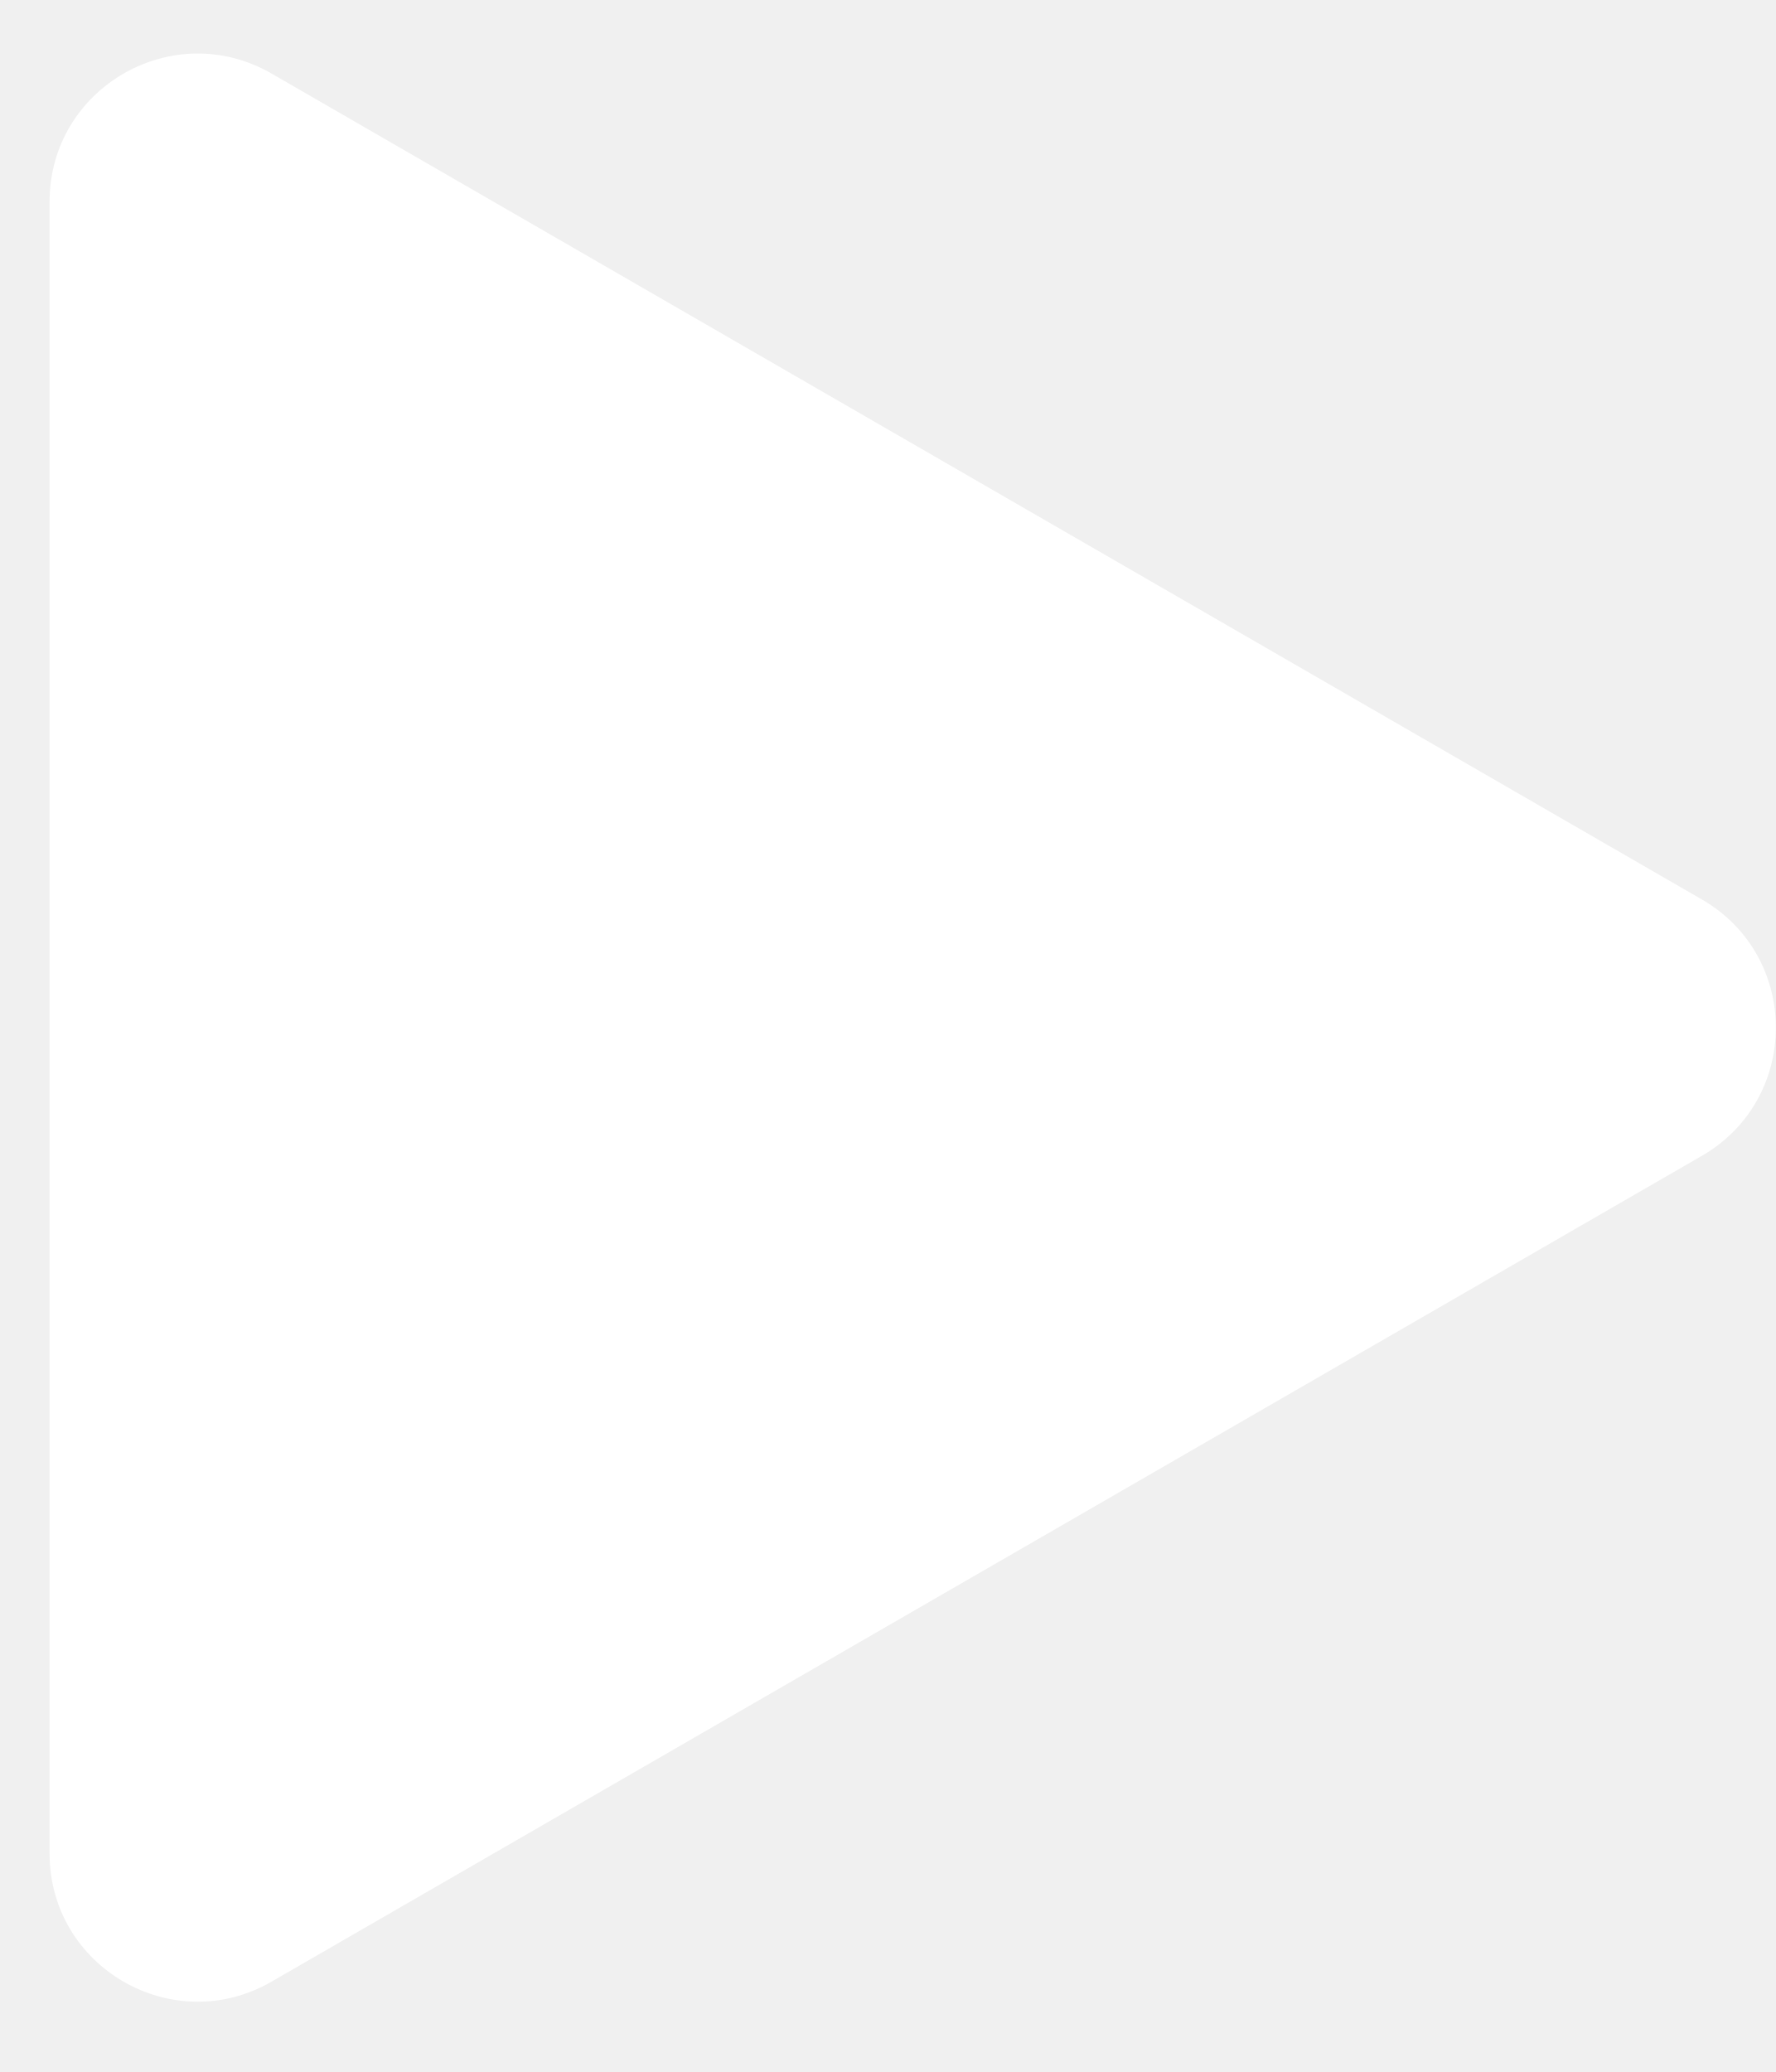
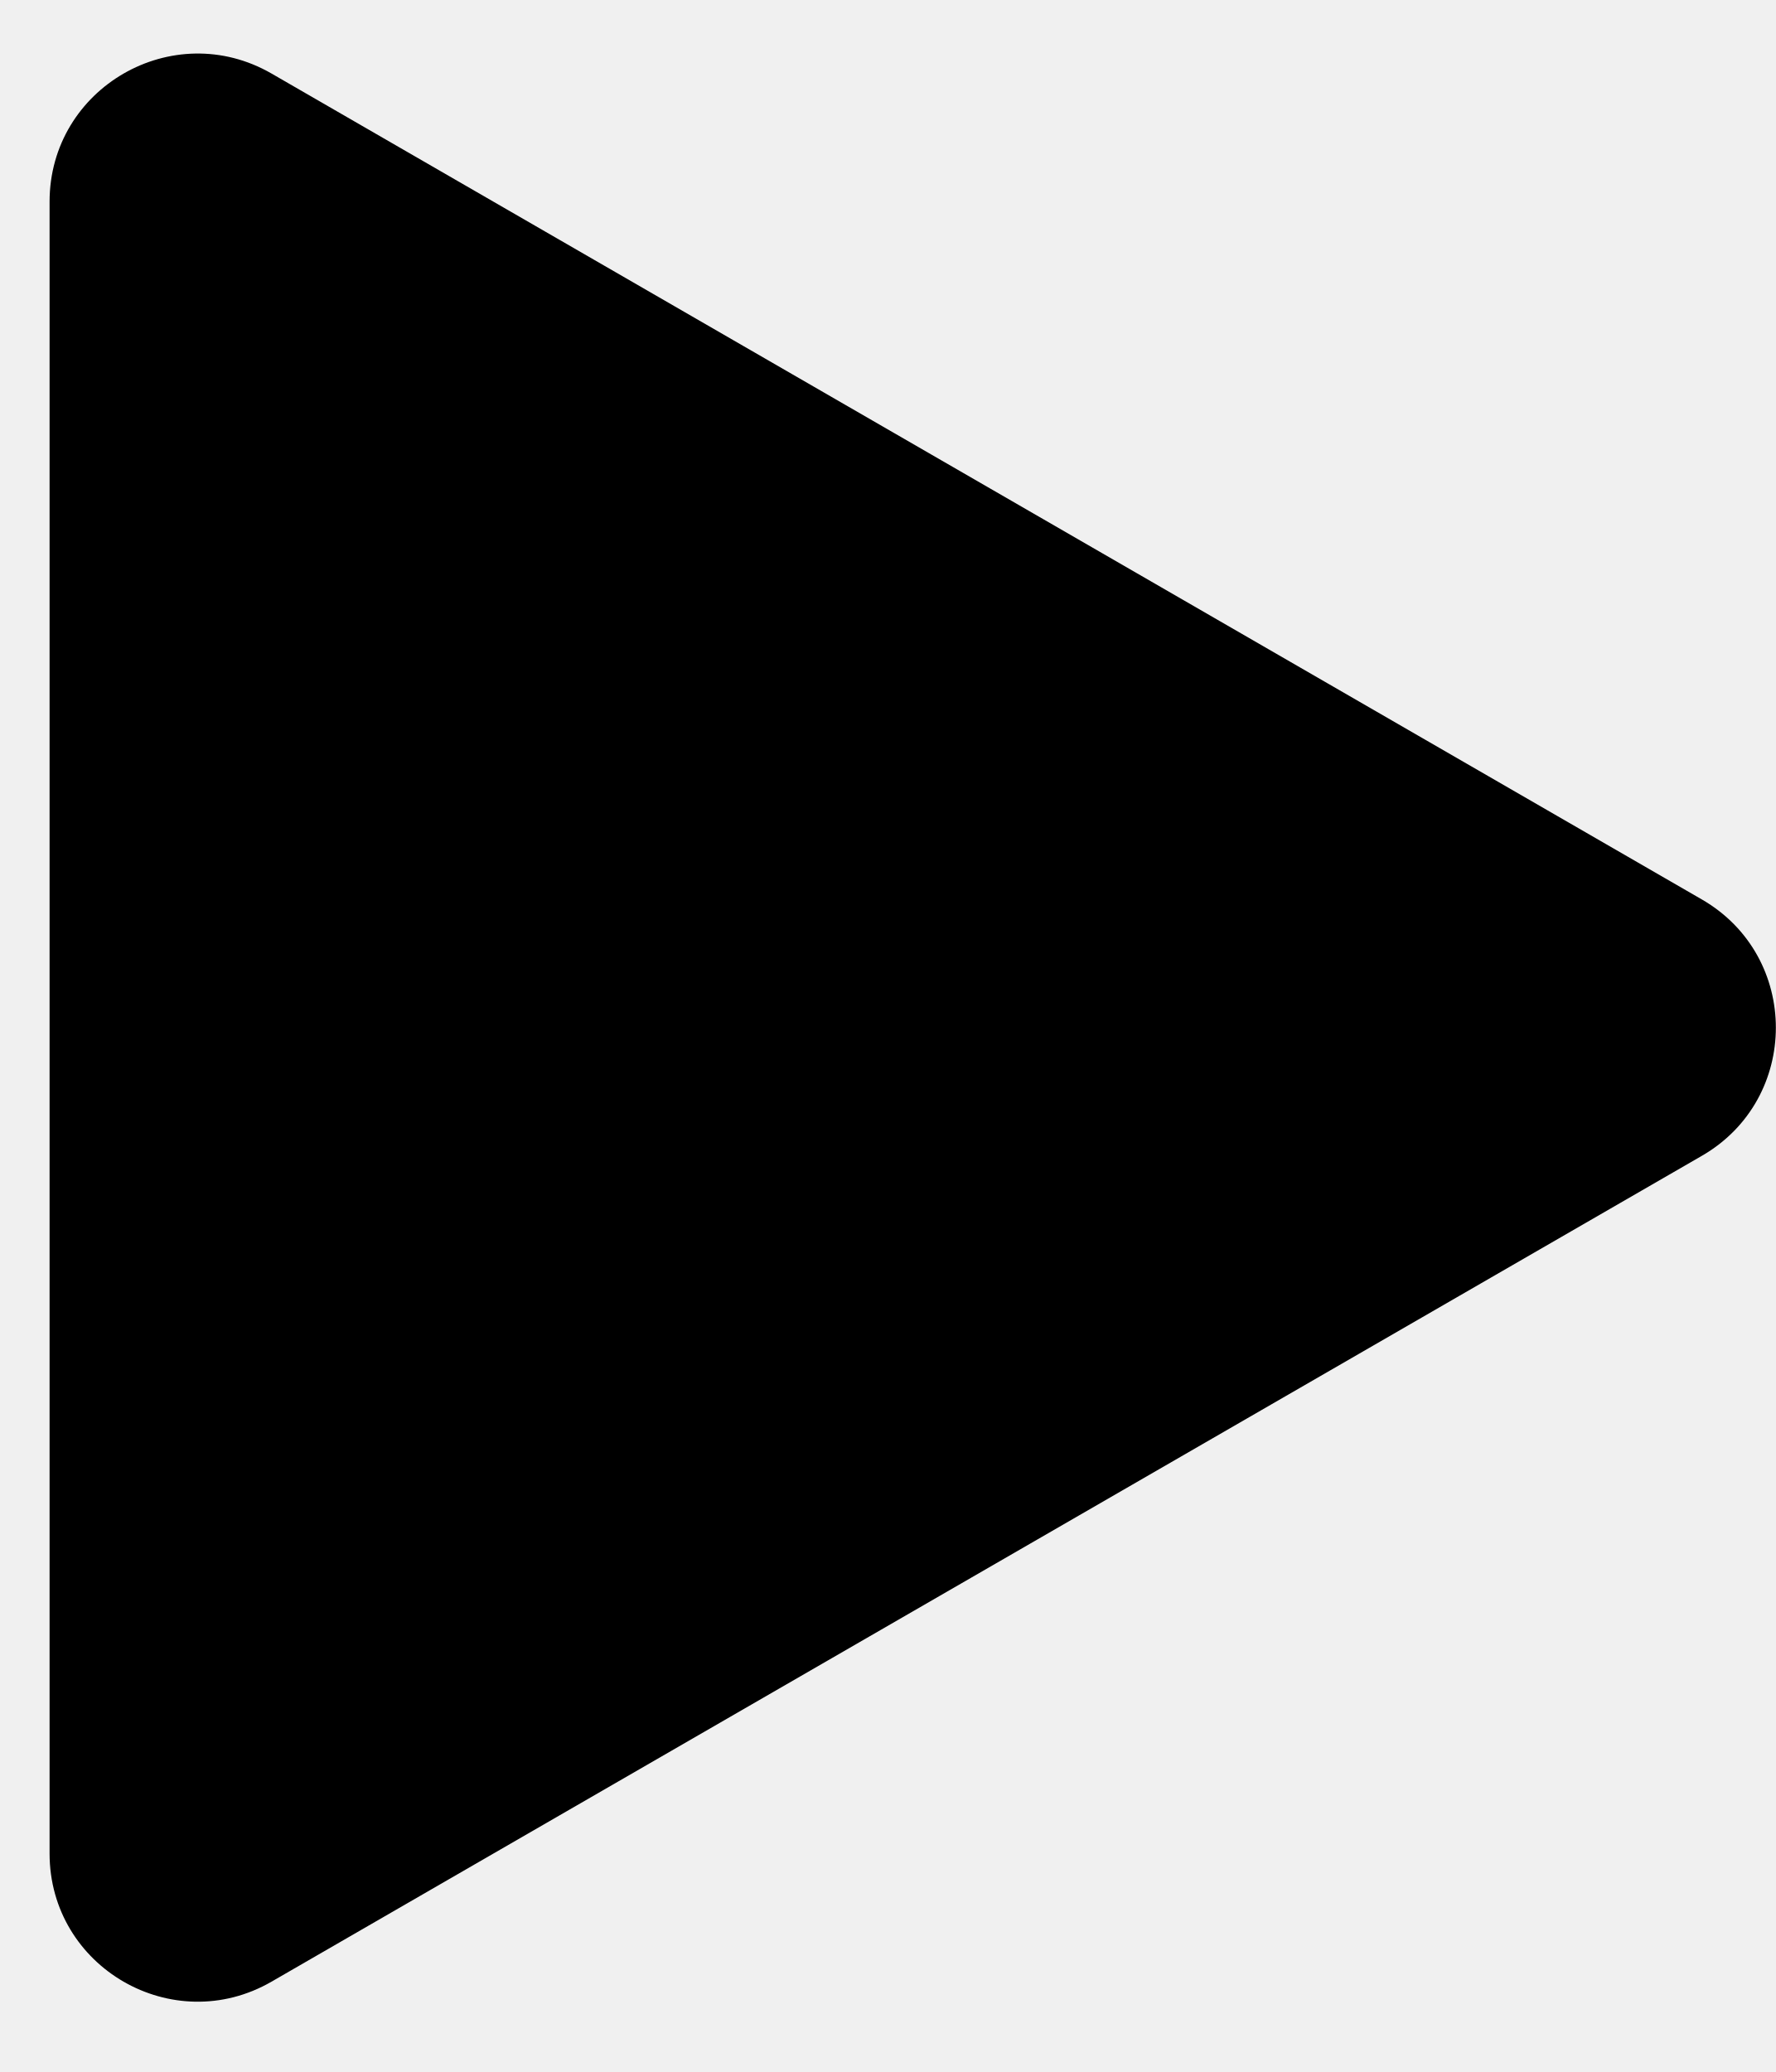
- <svg xmlns="http://www.w3.org/2000/svg" width="24" height="28" viewBox="0 0 24 28" fill="none">
-   <path d="M23 15.619C24.333 14.849 24.333 12.925 23 12.155L3.67 0.994C2.337 0.225 0.67 1.187 0.67 2.726V25.047C0.67 26.587 2.337 27.549 3.67 26.779L23 15.619Z" fill="white" />
+ <svg xmlns="http://www.w3.org/2000/svg" width="24" height="28" viewBox="0 0 24 28">
+   <path d="M23 15.619C24.333 14.849 24.333 12.925 23 12.155L3.67 0.994C2.337 0.225 0.67 1.187 0.67 2.726V25.047C0.67 26.587 2.337 27.549 3.67 26.779L23 15.619Z" />
</svg>
